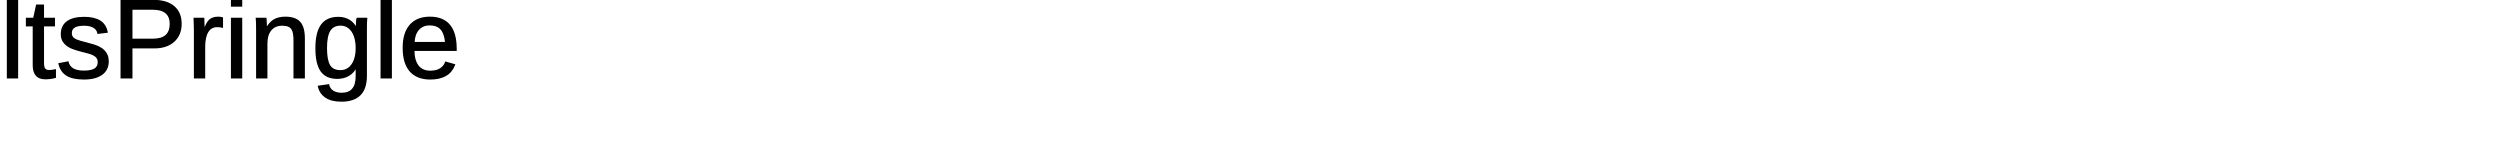
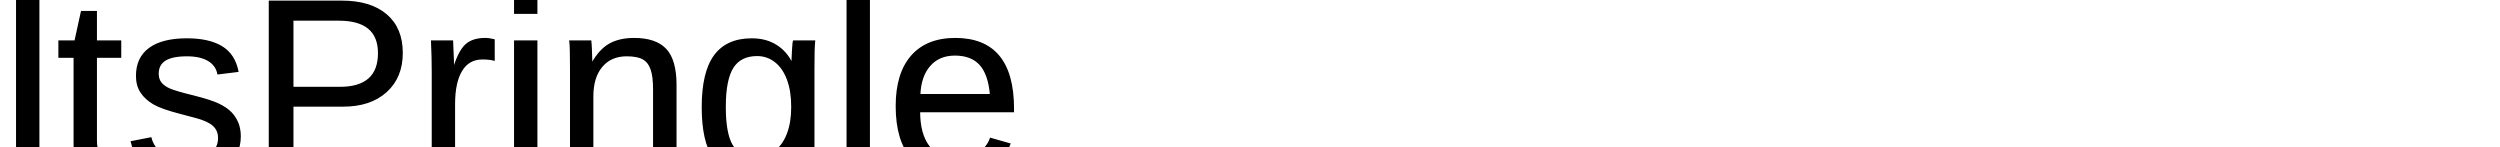
<svg xmlns="http://www.w3.org/2000/svg" width="1606" height="94">
  <g id="svgGroup" stroke-linecap="round" fill-rule="evenodd" font-size="9pt" stroke="#000" stroke-width="0.25mm" fill="#000" style="stroke:#000;stroke-width:0.25mm;fill:#000">
-     <text x="0" y="0" font-family="Arial" font-size="72" fill="black" dominant-baseline="hanging">ltsPringle</text>
+     <text x="0" y="0" font-family="Arial" font-size="160" fill="black" dominant-baseline="hanging">ltsPringle</text>
  </g>
</svg>
